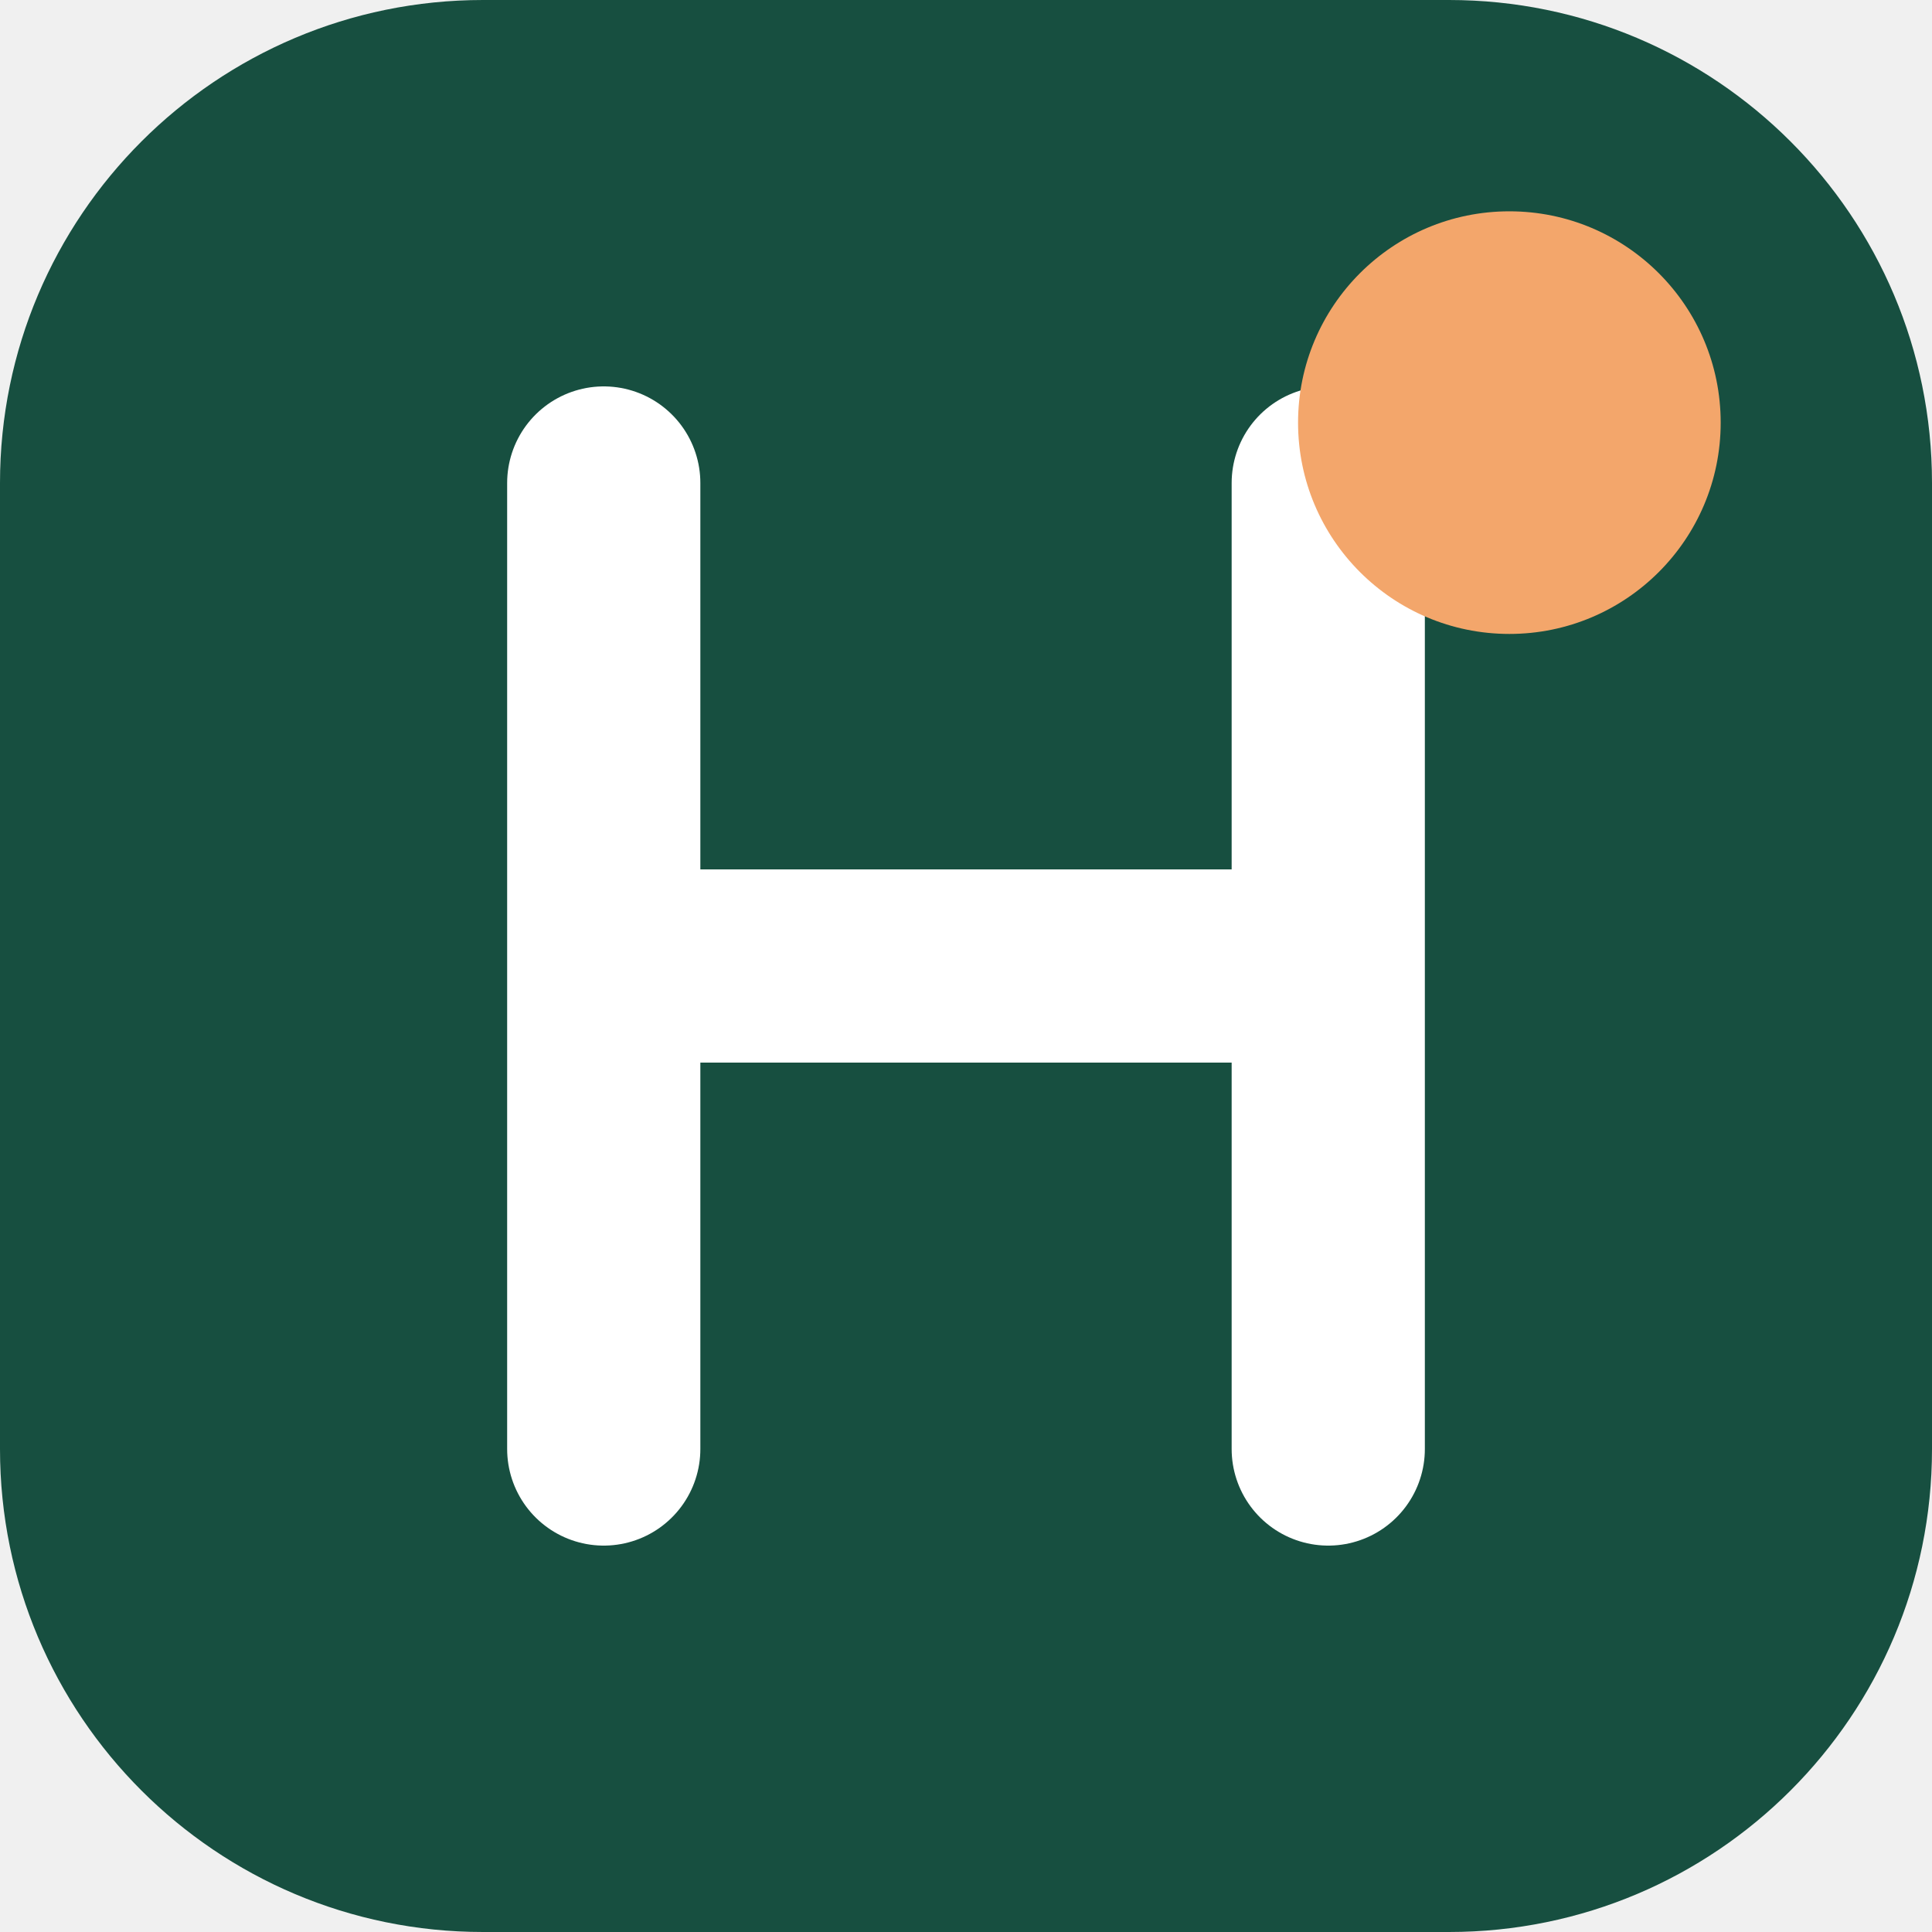
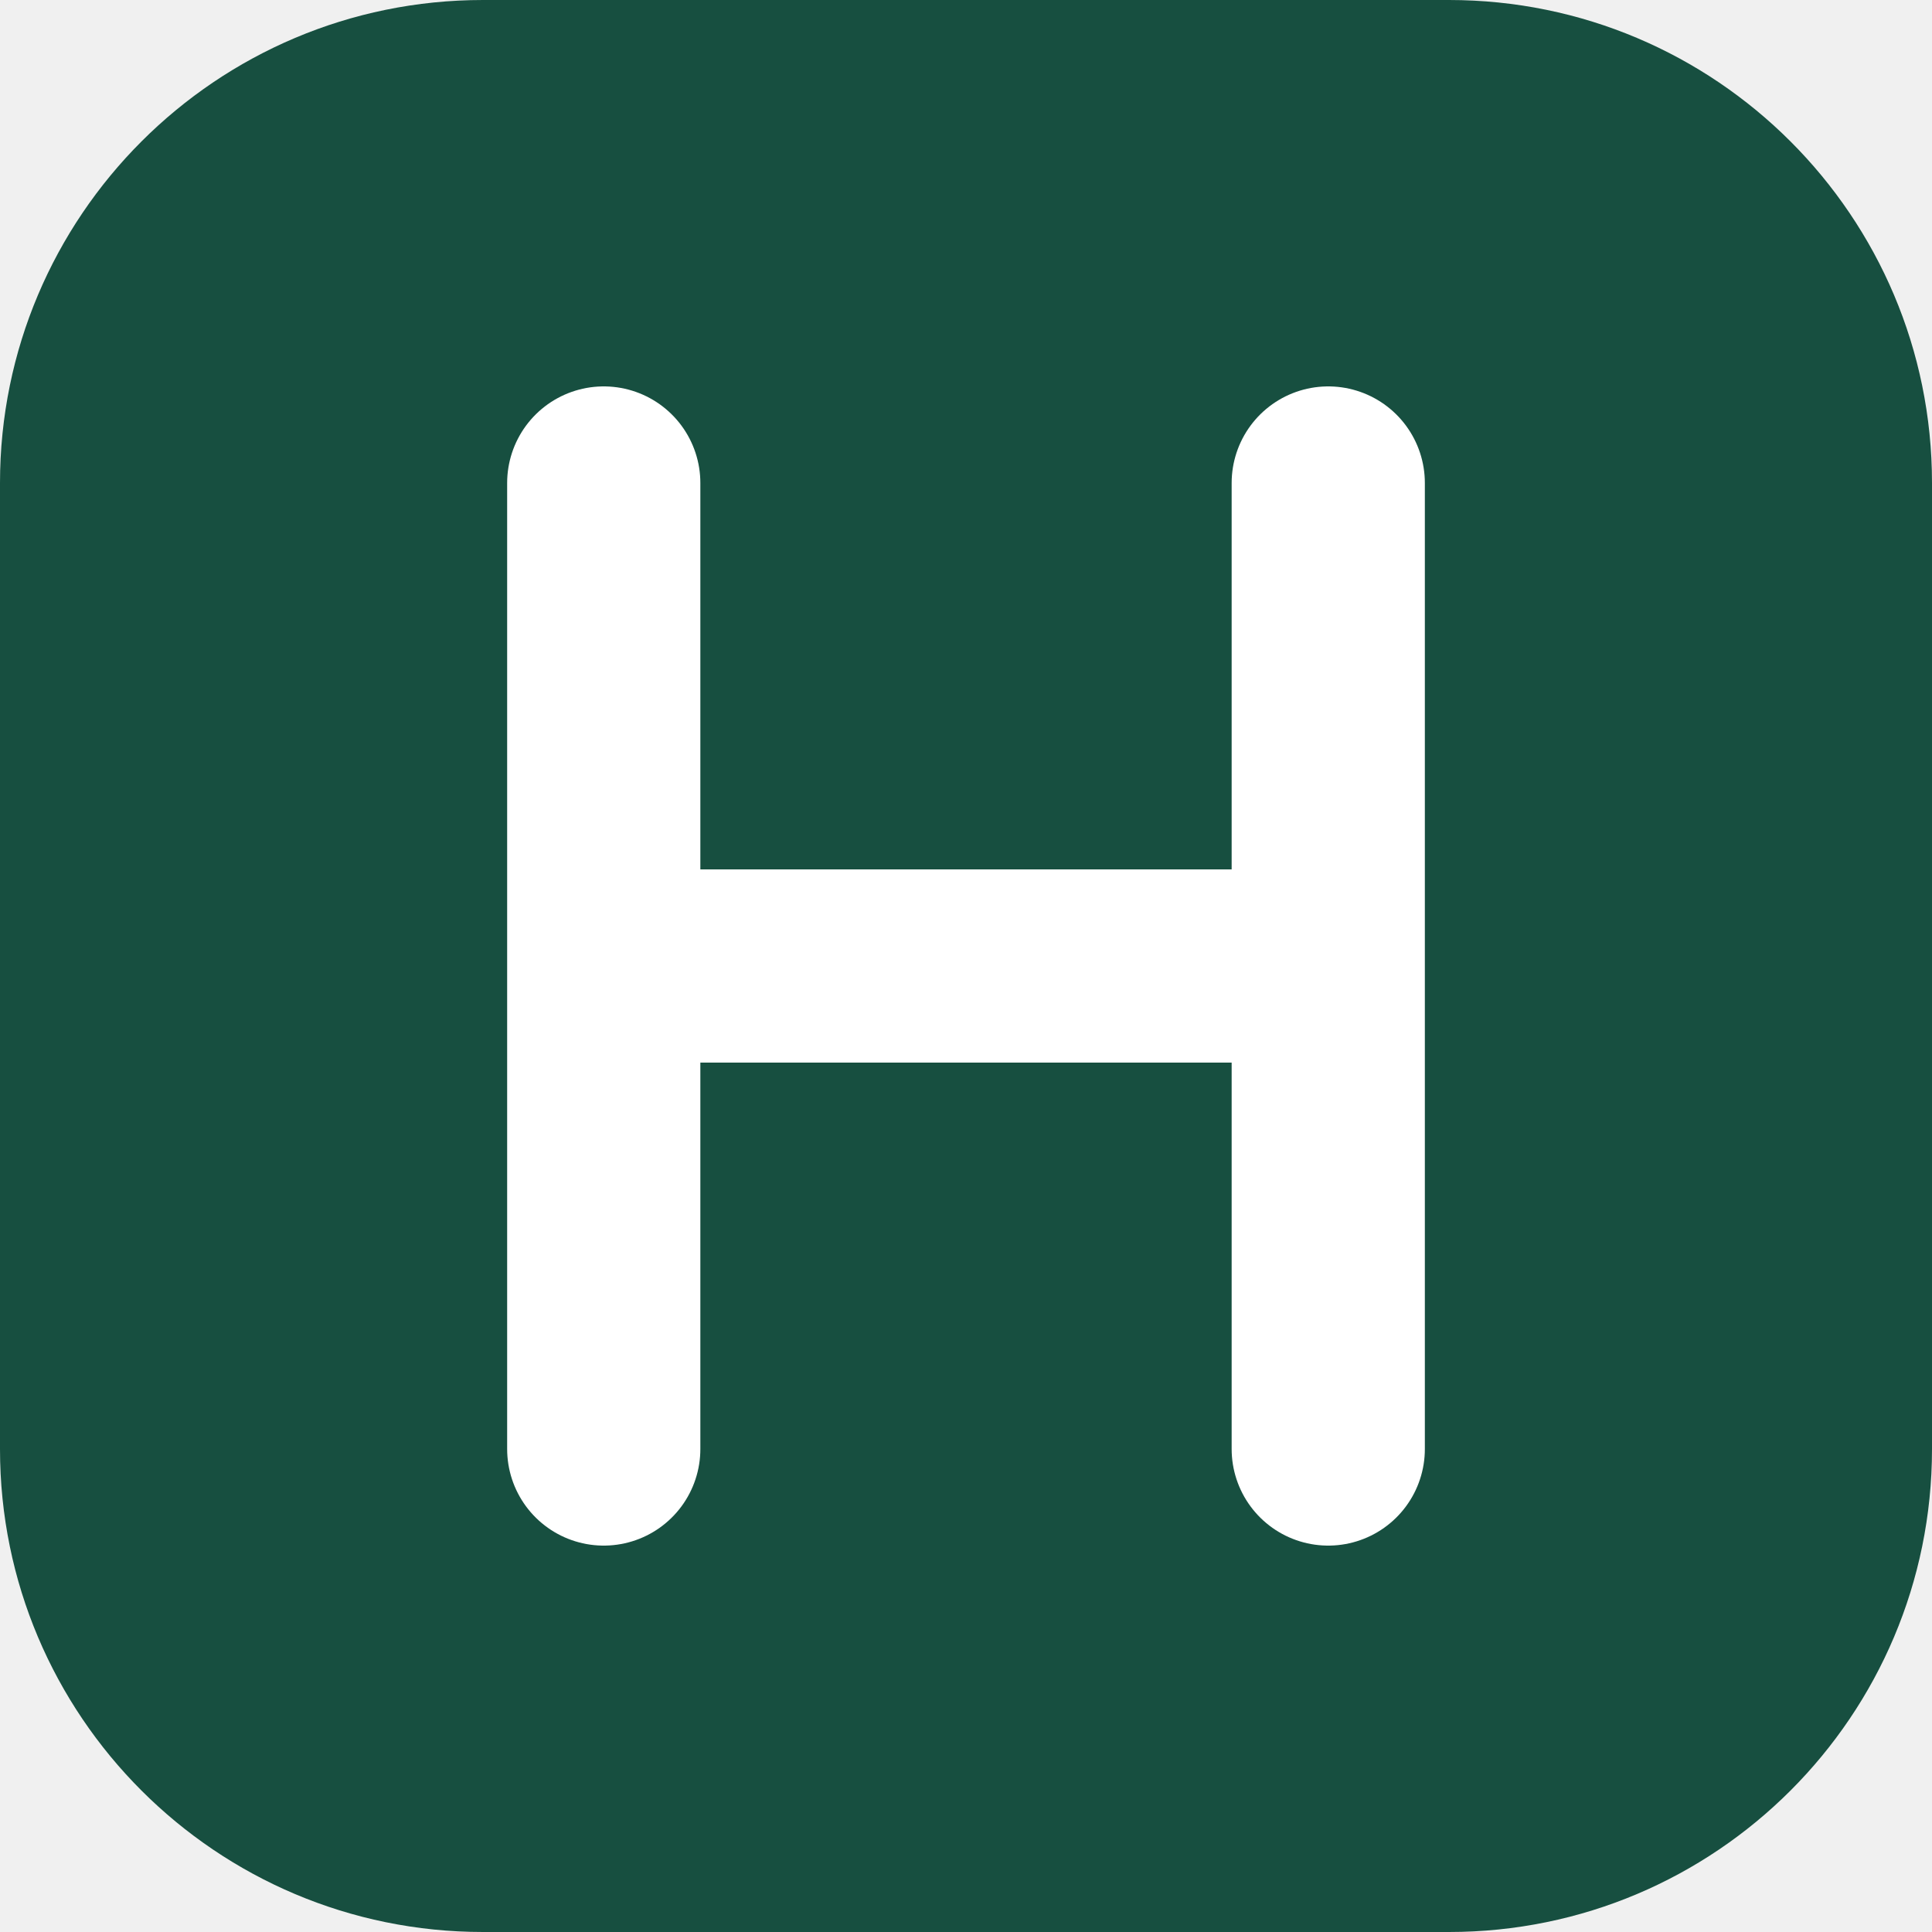
<svg xmlns="http://www.w3.org/2000/svg" viewBox="0 0 32 32">
  <rect width="32" height="32" rx="8" fill="#174F40" />
  <path d="M10 8v16M22 8v16M10 16h12" stroke="#fff" stroke-width="3.2" stroke-linecap="round" />
-   <circle cx="25" cy="7" r="3.5" fill="#F3A66B" />
</svg>
